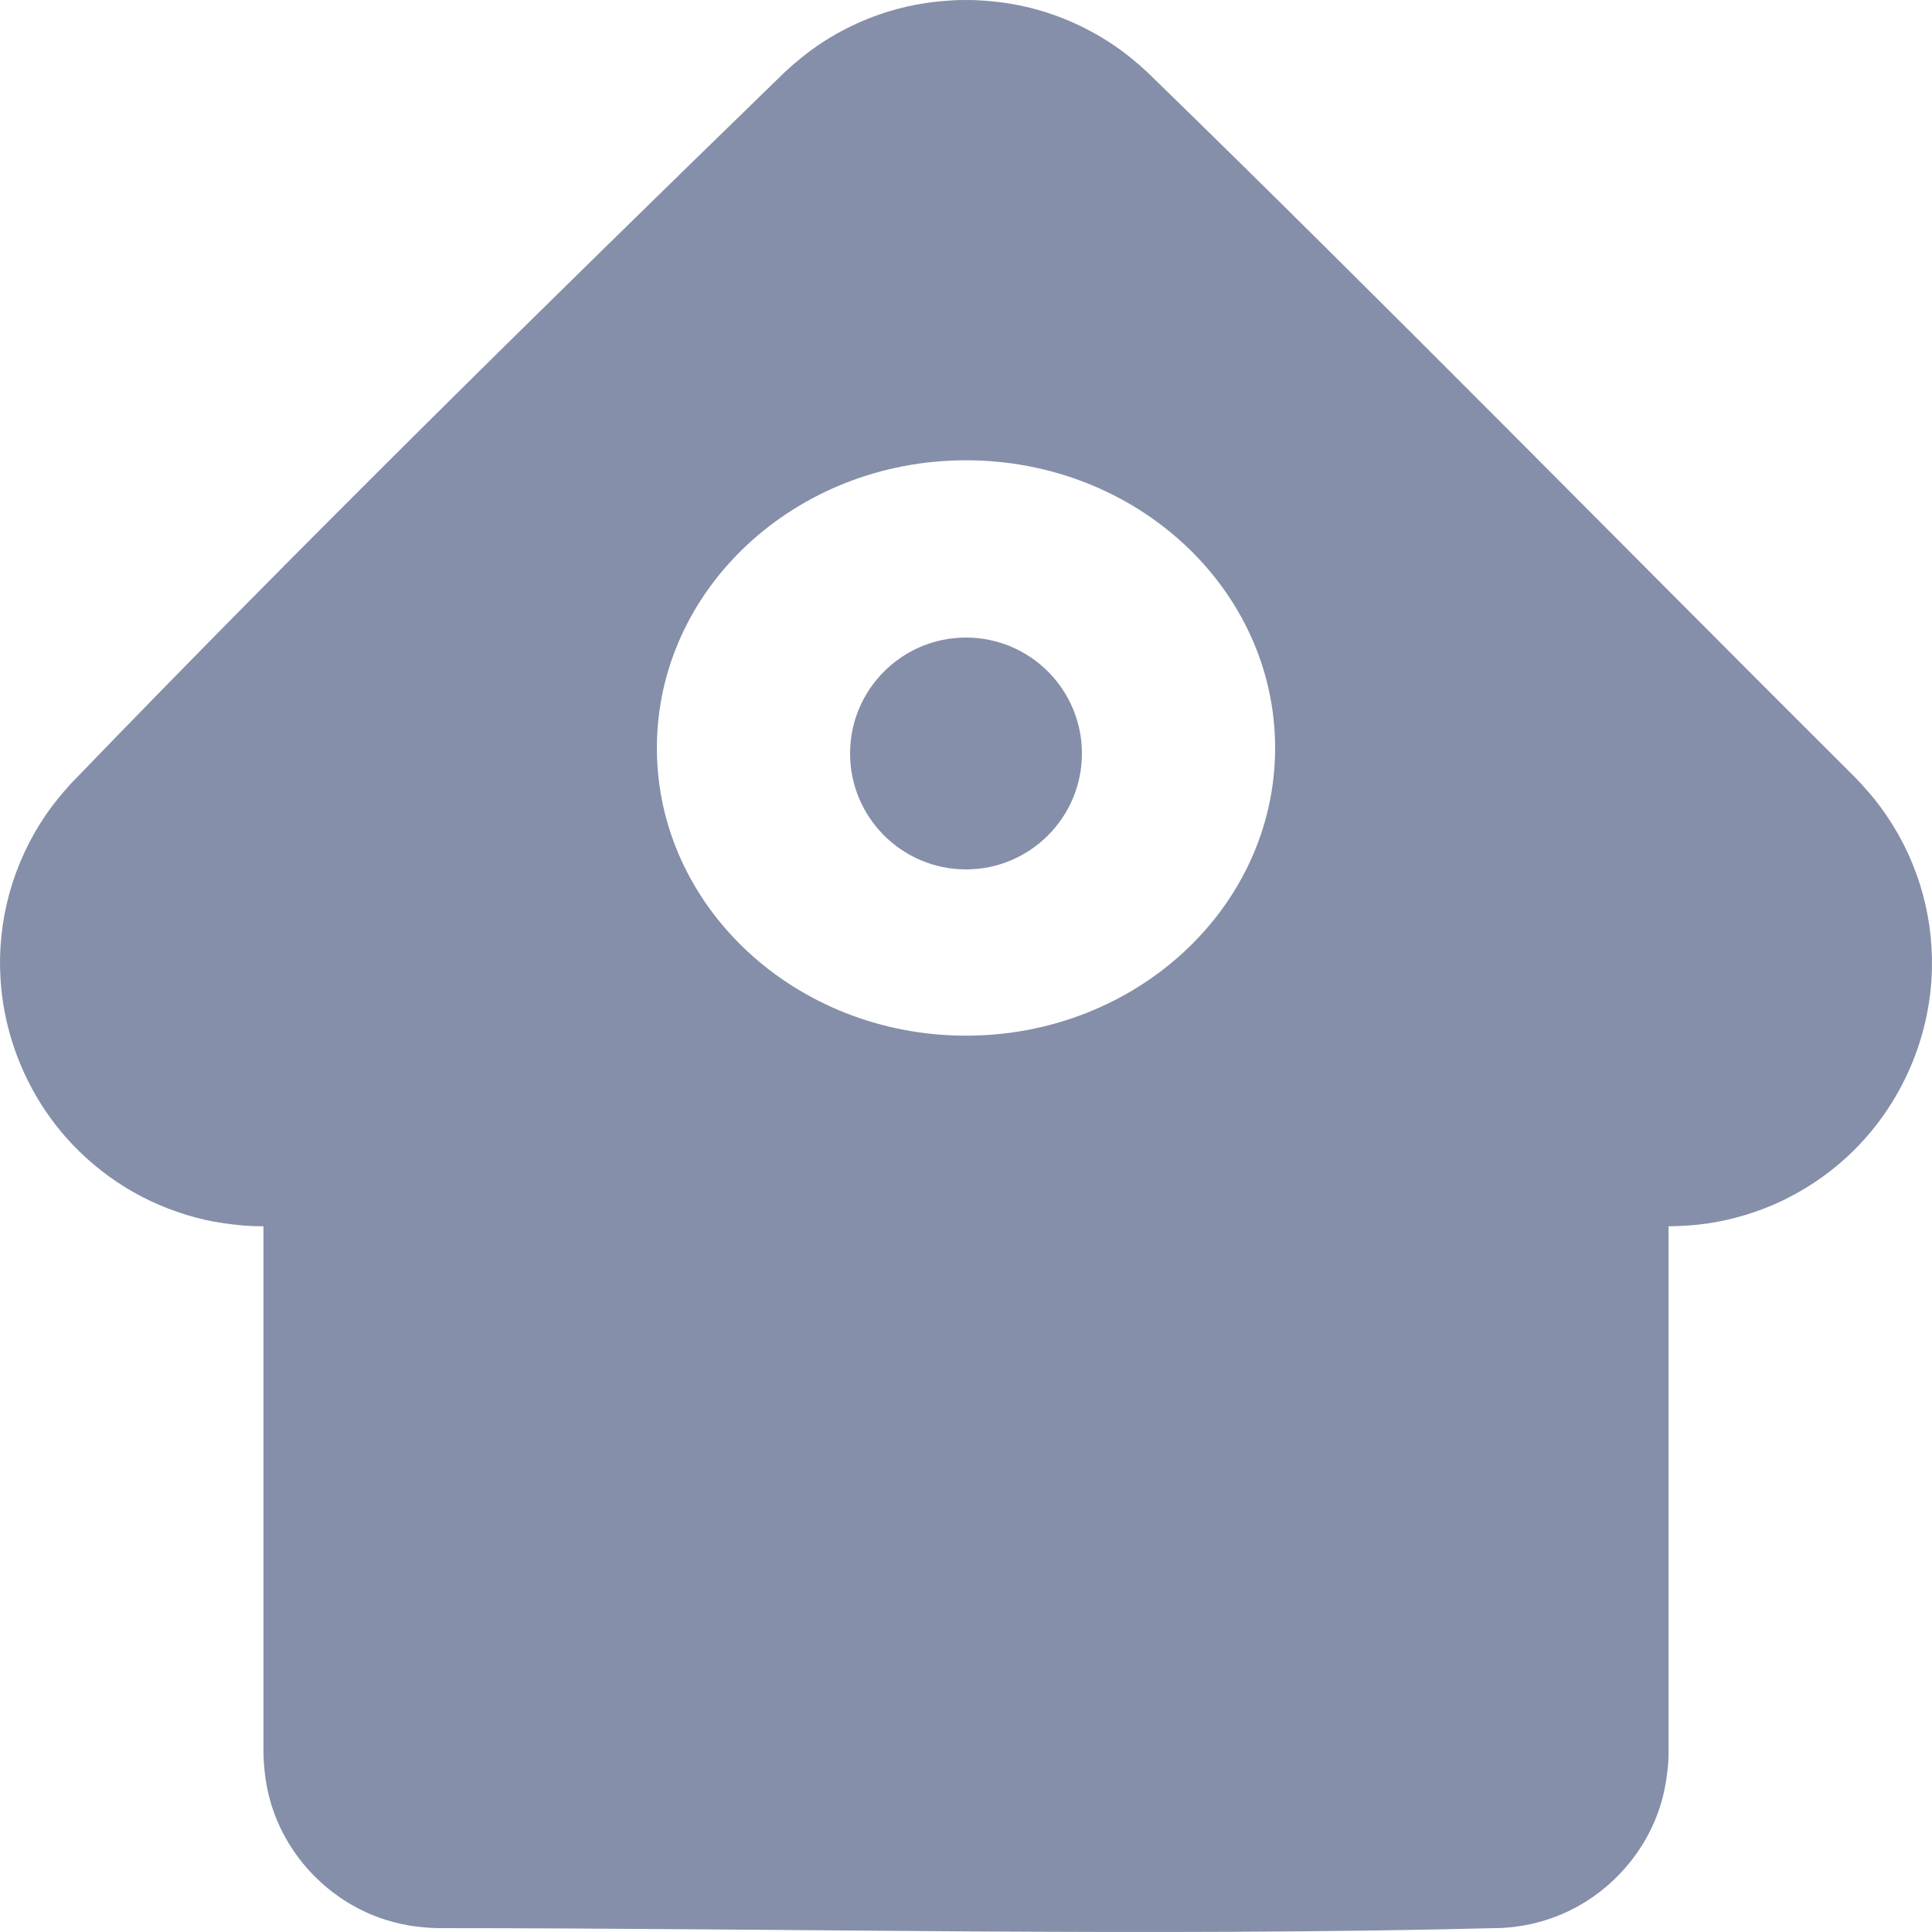
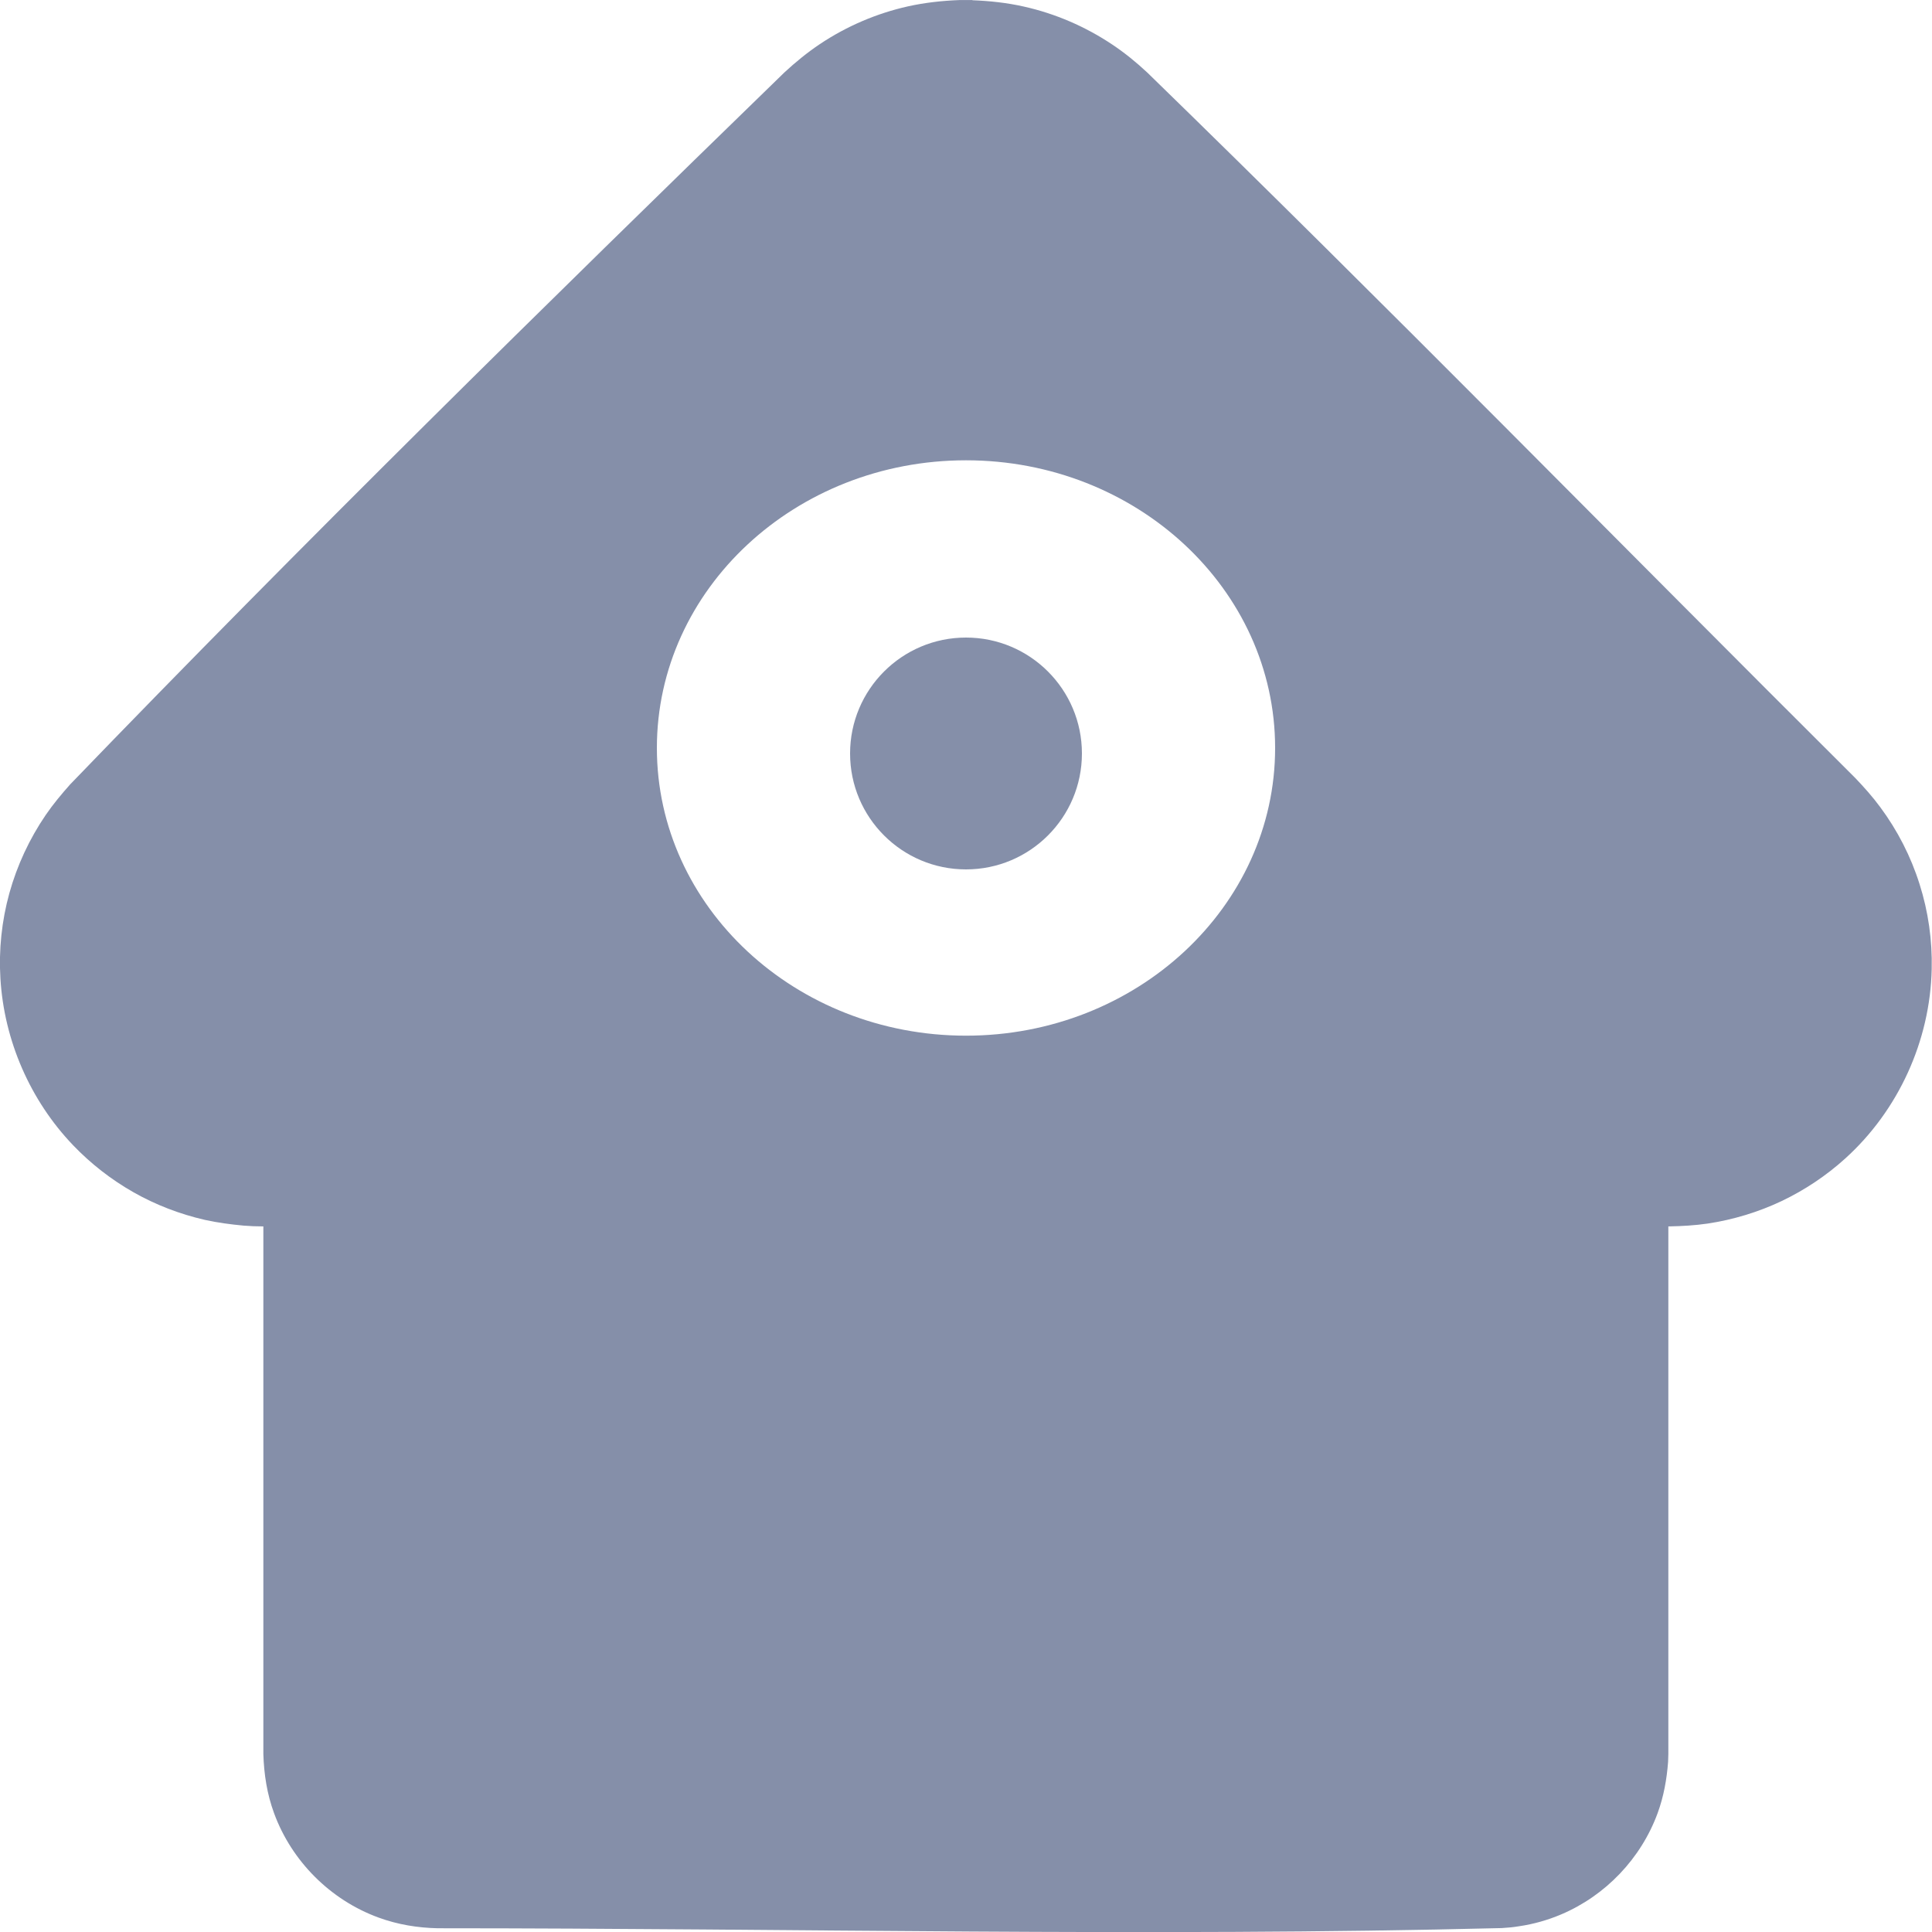
- <svg xmlns="http://www.w3.org/2000/svg" style="isolation:isolate" viewBox="0 0 50 50" width="50" height="50">
-   <defs>
-     <clipPath id="_clipPath_3VaNWjk7lasbLlHNjpEWJ64N1w0R3BH0">
-       <rect width="50" height="50" />
-     </clipPath>
-   </defs>
-   <g clip-path="url(#_clipPath_3VaNWjk7lasbLlHNjpEWJ64N1w0R3BH0)">
-     <clipPath id="_clipPath_dMvYA47Culr6aWXVFFlcUOYE8iNC14t2">
-       <rect x="0" y="0" width="50" height="50" transform="matrix(1,0,0,1,0,0)" fill="rgb(255,255,255)" />
-     </clipPath>
-     <g clip-path="url(#_clipPath_dMvYA47Culr6aWXVFFlcUOYE8iNC14t2)">
-       <g id="Group">
-         <g id="Group">
-           <g id="Group" />
-         </g>
-       </g>
-     </g>
-     <path d=" M 25.17 0.001 C 25.618 0.018 26.06 0.066 26.498 0.164 C 27.312 0.345 28.089 0.68 28.783 1.142 C 29.11 1.36 29.412 1.606 29.699 1.874 C 35.878 7.883 41.909 14.042 48.015 20.124 C 48.246 20.366 48.467 20.613 48.666 20.883 C 49.112 21.485 49.459 22.161 49.684 22.877 C 49.909 23.585 50.015 24.329 49.998 25.074 C 49.959 26.929 49.137 28.734 47.757 29.98 C 47.267 30.424 46.709 30.795 46.112 31.08 C 45.507 31.367 44.862 31.562 44.201 31.662 C 43.868 31.711 43.538 31.73 43.203 31.736 L 43.182 31.736 L 43.182 45.391 L 43.176 45.593 C 43.141 46.048 43.062 46.492 42.905 46.92 C 42.476 48.094 41.558 49.057 40.407 49.544 C 40.06 49.69 39.697 49.793 39.325 49.848 C 39.122 49.88 39.072 49.88 38.868 49.896 C 29.692 50.127 20.513 49.9 11.335 49.9 C 10.81 49.888 10.296 49.805 9.8 49.623 C 8.554 49.168 7.55 48.164 7.095 46.92 C 6.913 46.428 6.833 45.914 6.818 45.391 L 6.818 31.736 C 6.734 31.736 6.647 31.734 6.562 31.732 L 6.306 31.717 C 5.969 31.686 5.637 31.643 5.304 31.569 C 4.657 31.42 4.029 31.179 3.453 30.852 C 2.876 30.525 2.349 30.114 1.893 29.637 C 0.781 28.476 0.108 26.927 0.013 25.325 C -0.033 24.583 0.046 23.834 0.244 23.116 C 0.444 22.395 0.763 21.708 1.184 21.092 C 1.376 20.811 1.593 20.551 1.818 20.298 C 7.858 14.035 14.066 7.936 20.304 1.872 C 20.591 1.606 20.893 1.359 21.219 1.14 C 21.911 0.678 22.688 0.345 23.5 0.164 C 23.938 0.066 24.383 0.018 24.831 0.001 C 25 0 24.998 0 25.17 0.001 M 24 14.89 M 25.17 0.001 Z  M 17 19.358 C 17 15.248 20.585 11.912 25 11.912 C 29.415 11.912 33 15.248 33 19.358 C 33 23.467 29.415 26.803 25 26.803 C 20.585 26.803 17 23.467 17 19.358 Z " fill-rule="evenodd" fill="rgb(133,143,169)" />
-     <path d=" M 22 19.5 C 22 17.844 23.344 16.5 25 16.5 C 26.656 16.5 28 17.844 28 19.5 C 28 21.156 26.656 22.5 25 22.5 C 23.344 22.5 22 21.156 22 19.5 Z " fill="rgb(133,143,169)" />
-   </g>
+ <svg xmlns="http://www.w3.org/2000/svg" version="1.1" width="32" height="32" viewBox="0 0 32 32">
+   <path fill="#858fa9" d="M16.109 0.001c-0.11-0.001-0.109-0.001-0.217 0-0.287 0.011-0.572 0.042-0.852 0.104-0.52 0.116-1.017 0.329-1.46 0.625-0.209 0.14-0.402 0.298-0.586 0.468-3.992 3.881-7.965 7.784-11.831 11.793-0.144 0.162-0.283 0.328-0.406 0.508-0.269 0.394-0.474 0.834-0.602 1.295-0.127 0.46-0.177 0.939-0.148 1.414 0.061 1.025 0.492 2.017 1.203 2.76 0.292 0.305 0.629 0.568 0.998 0.778s0.771 0.364 1.185 0.459c0.213 0.047 0.426 0.075 0.641 0.095l0.164 0.010c0.054 0.001 0.11 0.003 0.164 0.003v8.739c0.010 0.335 0.061 0.664 0.177 0.979 0.291 0.796 0.934 1.439 1.731 1.73 0.317 0.116 0.646 0.17 0.982 0.177 5.874 0 11.748 0.145 17.621-0.003 0.131-0.010 0.163-0.010 0.292-0.031 0.238-0.035 0.47-0.101 0.692-0.195 0.737-0.312 1.324-0.928 1.599-1.679 0.1-0.274 0.151-0.558 0.173-0.849l0.004-0.129v-8.739h0.013c0.214-0.004 0.426-0.016 0.639-0.047 0.423-0.064 0.836-0.189 1.223-0.372 0.382-0.182 0.739-0.42 1.053-0.704 0.883-0.797 1.409-1.953 1.434-3.14 0.011-0.477-0.057-0.953-0.201-1.406-0.144-0.458-0.366-0.891-0.652-1.276-0.127-0.173-0.269-0.331-0.417-0.486-3.908-3.892-7.768-7.834-11.722-11.68-0.184-0.172-0.377-0.329-0.586-0.468-0.444-0.296-0.941-0.51-1.462-0.626-0.28-0.063-0.563-0.093-0.85-0.104zM10.88 12.389c0-2.63 2.294-4.765 5.12-4.765s5.12 2.135 5.12 4.765c0 2.63-2.294 4.765-5.12 4.765s-5.12-2.135-5.12-4.765z" />
+   <path fill="#858fa9" d="M14.080 12.48c0-1.060 0.86-1.92 1.92-1.92s1.92 0.86 1.92 1.92c0 1.060-0.86 1.92-1.92 1.92s-1.92-0.86-1.92-1.92z" />
</svg>
